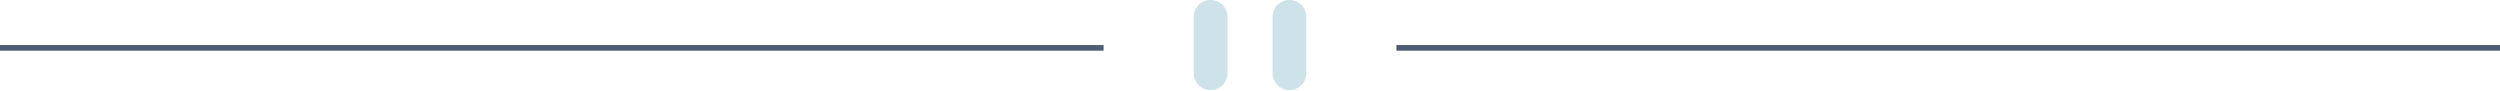
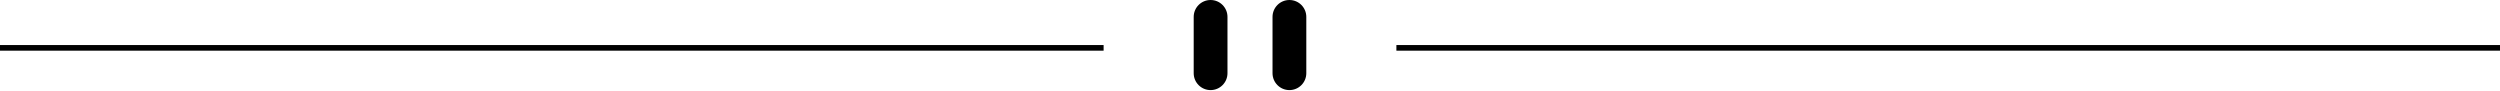
<svg xmlns="http://www.w3.org/2000/svg" width="444" height="16">
  <g fill="none" fill-rule="evenodd">
-     <path fill="#4F5D74" d="M0 8h196v1H0zM248 8h196v1H248z" />
-     <g transform="translate(212)" fill="#CEE3E9">
+     <path fill="#000" d="M0 8h196v1H0zM248 8h196v1H248z" />
+     <g transform="translate(212)" fill="#000">
      <rect width="6" height="16" rx="3" />
      <rect x="14" width="6" height="16" rx="3" />
    </g>
  </g>
</svg>
